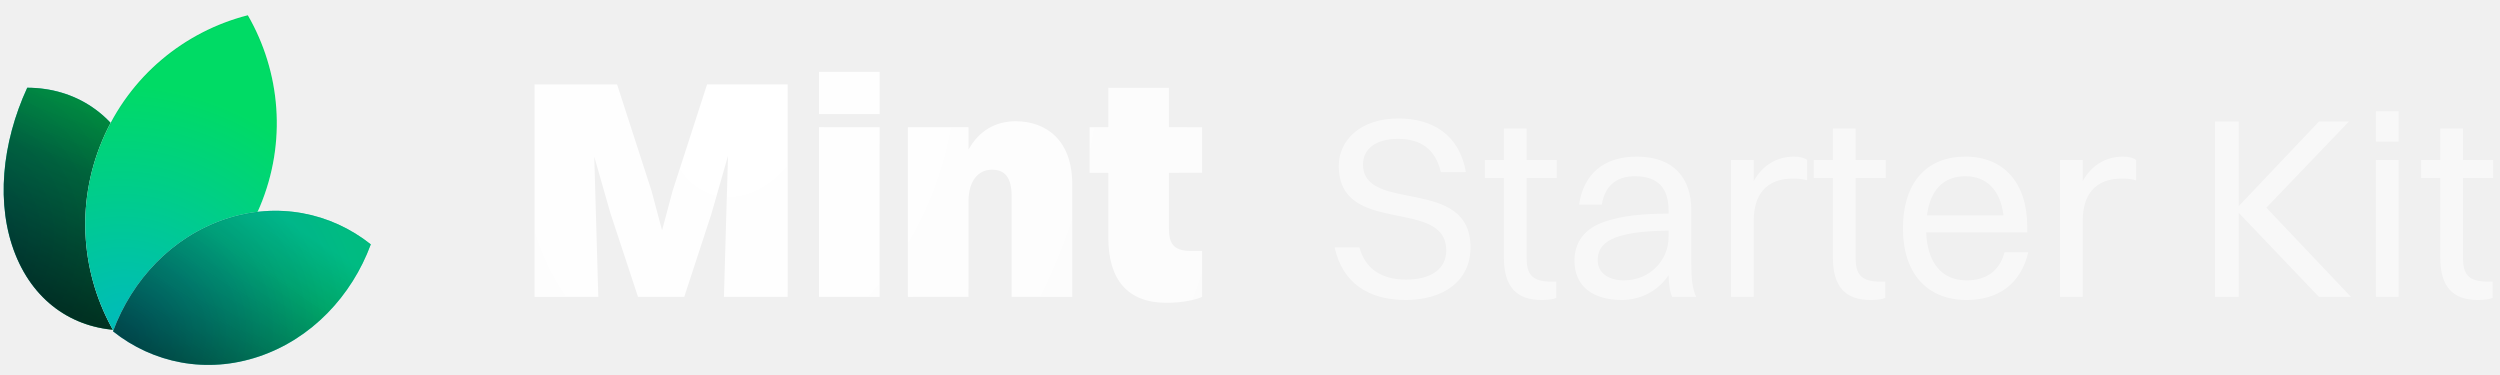
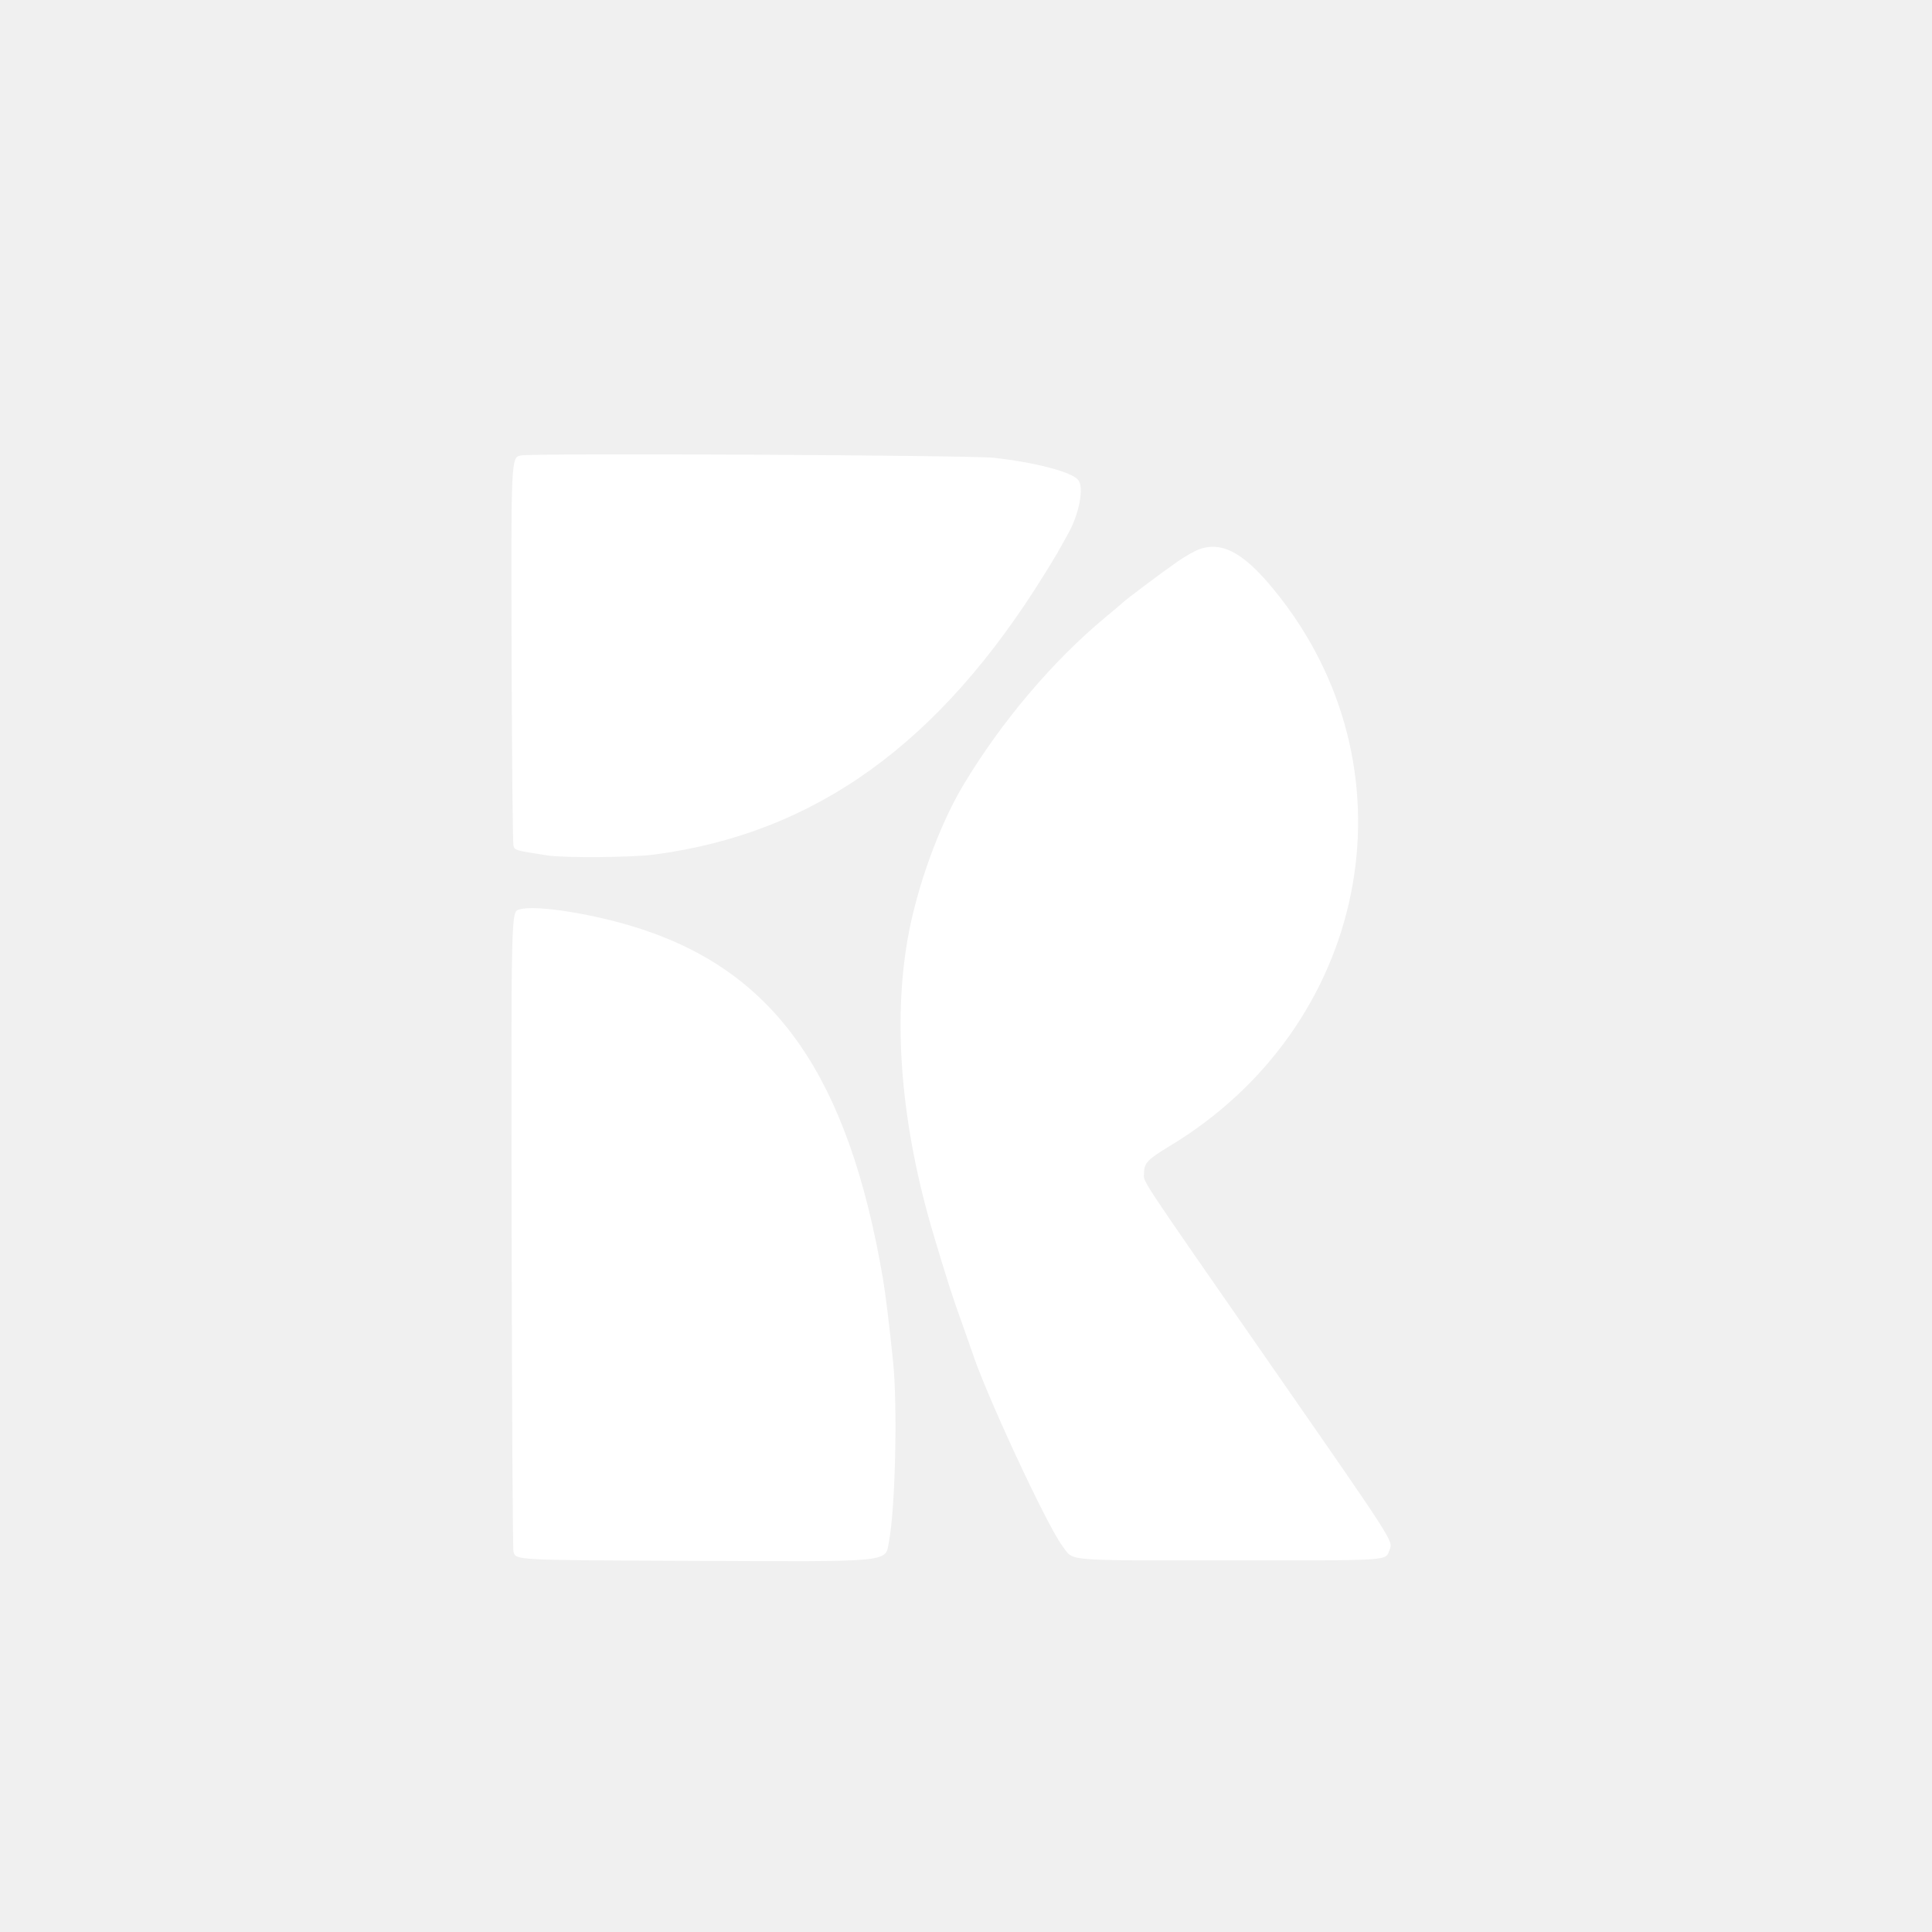
- <svg xmlns="http://www.w3.org/2000/svg" width="160" height="24" viewBox="0 0 160 24" fill="none">
-   <path d="M7.953 21.139C4.896 21.13 2.255 19.458 0.987 16.29C-0.28 13.121 0.109 9.163 1.744 5.615C4.801 5.624 7.442 7.296 8.71 10.465C9.977 13.633 9.588 17.591 7.953 21.139Z" fill="white" />
-   <path d="M7.953 21.139C4.896 21.13 2.255 19.458 0.987 16.29C-0.28 13.121 0.109 9.163 1.744 5.615C4.801 5.624 7.442 7.296 8.71 10.465C9.977 13.633 9.588 17.591 7.953 21.139Z" fill="url(#paint0_radial_115_109)" />
-   <path d="M7.953 21.139C4.896 21.13 2.255 19.458 0.987 16.29C-0.28 13.121 0.109 9.163 1.744 5.615C4.801 5.624 7.442 7.296 8.71 10.465C9.977 13.633 9.588 17.591 7.953 21.139Z" fill="black" fill-opacity="0.5" style="mix-blend-mode:hard-light" />
-   <path d="M7.953 21.139C4.896 21.13 2.255 19.458 0.987 16.29C-0.28 13.121 0.109 9.163 1.744 5.615C4.801 5.624 7.442 7.296 8.71 10.465C9.977 13.633 9.588 17.591 7.953 21.139Z" fill="url(#paint1_linear_115_109)" fill-opacity="0.5" style="mix-blend-mode:hard-light" />
-   <path d="M7.935 21.111C4.897 21.096 2.274 19.431 1.013 16.279C-0.248 13.124 0.136 9.182 1.762 5.643C4.8 5.659 7.423 7.324 8.684 10.476C9.945 13.63 9.561 17.572 7.935 21.111Z" stroke="url(#paint2_linear_115_109)" stroke-opacity="0.05" stroke-width="0.056" />
-   <path d="M7.31 21.257C11.354 20.221 14.884 17.375 16.628 13.236C18.373 9.097 17.945 4.587 15.86 0.976C11.816 2.012 8.287 4.858 6.542 8.998C4.797 13.137 5.225 17.646 7.31 21.257Z" fill="white" />
-   <path d="M7.31 21.257C11.354 20.221 14.884 17.375 16.628 13.236C18.373 9.097 17.945 4.587 15.86 0.976C11.816 2.012 8.287 4.858 6.542 8.998C4.797 13.137 5.225 17.646 7.31 21.257Z" fill="url(#paint3_radial_115_109)" />
-   <path d="M16.602 13.225C14.864 17.349 11.351 20.187 7.324 21.225C5.253 17.624 4.829 13.132 6.568 9.009C8.306 4.885 11.819 2.047 15.846 1.009C17.918 4.61 18.341 9.101 16.602 13.225Z" stroke="url(#paint4_linear_115_109)" stroke-opacity="0.05" stroke-width="0.056" />
-   <path d="M7.234 21.207C9.789 23.237 13.21 23.951 16.577 22.814C19.944 21.677 22.506 18.945 23.73 15.638C21.175 13.608 17.754 12.894 14.387 14.031C11.02 15.168 8.458 17.901 7.234 21.207Z" fill="white" />
-   <path d="M7.234 21.207C9.789 23.237 13.21 23.951 16.577 22.814C19.944 21.677 22.506 18.945 23.73 15.638C21.175 13.608 17.754 12.894 14.387 14.031C11.02 15.168 8.458 17.901 7.234 21.207Z" fill="url(#paint5_radial_115_109)" />
-   <path d="M7.234 21.207C9.789 23.237 13.21 23.951 16.577 22.814C19.944 21.677 22.506 18.945 23.73 15.638C21.175 13.608 17.754 12.894 14.387 14.031C11.02 15.168 8.458 17.901 7.234 21.207Z" fill="black" fill-opacity="0.2" style="mix-blend-mode:hard-light" />
-   <path d="M7.234 21.207C9.789 23.237 13.21 23.951 16.577 22.814C19.944 21.677 22.506 18.945 23.73 15.638C21.175 13.608 17.754 12.894 14.387 14.031C11.02 15.168 8.458 17.901 7.234 21.207Z" fill="url(#paint6_linear_115_109)" fill-opacity="0.5" style="mix-blend-mode:hard-light" />
-   <path d="M16.568 22.787C13.218 23.918 9.814 23.212 7.267 21.198C8.492 17.907 11.044 15.189 14.396 14.058C17.747 12.927 21.15 13.633 23.697 15.648C22.472 18.938 19.92 21.656 16.568 22.787Z" stroke="url(#paint7_linear_115_109)" stroke-opacity="0.05" stroke-width="0.056" />
-   <path d="M34.212 19V5.4H39.492L41.692 12.2L42.372 14.74L43.052 12.2L45.252 5.4H50.412V19H46.332L46.592 9.98L45.532 13.68L43.792 19H40.832L39.052 13.6L38.032 10.02L38.292 19H34.212ZM52.416 7.3V4.6H56.295V7.3H52.416ZM52.416 19V8.14H56.295V19H52.416ZM58.104 19V8.14H61.984V9.58C62.664 8.34 63.744 7.76 65.004 7.76C66.964 7.76 68.624 8.98 68.624 11.78V19H64.744V12.56C64.744 11.34 64.304 10.86 63.484 10.86C62.604 10.86 61.984 11.58 61.984 12.88V19H58.104ZM70.933 15.22V11.06H69.733V8.14H70.933V5.62H74.813V8.14H76.933V11.06H74.813V14.6C74.813 15.5 75.033 16.06 76.213 16.06H76.933V19C76.493 19.2 75.673 19.38 74.653 19.38C72.153 19.38 70.933 17.88 70.933 15.22Z" fill="url(#paint8_radial_115_109)" />
-   <path d="M87.232 10.519C87.232 13.687 94.112 11.229 94.112 15.832C94.112 17.994 92.364 19.198 89.971 19.198C87.562 19.198 85.912 18.093 85.417 15.832H87.001C87.364 17.169 88.371 17.895 89.987 17.895C91.671 17.895 92.561 17.152 92.561 16.03C92.561 12.598 85.681 15.155 85.681 10.618C85.681 9.001 87.034 7.582 89.509 7.582C91.671 7.582 93.403 8.621 93.816 11.014H92.215C91.868 9.529 90.912 8.886 89.476 8.886C88.057 8.886 87.232 9.529 87.232 10.519ZM96.25 16.476V11.393H95.029V10.239H96.25V8.226H97.702V10.239H99.632V11.393H97.702V16.476C97.702 17.532 98.015 18.026 99.302 18.026H99.599V19.066C99.434 19.148 99.071 19.198 98.659 19.198C97.025 19.198 96.25 18.323 96.25 16.476ZM102.516 13.093H101.064C101.345 11.162 102.615 10.024 104.76 10.024C107.103 10.024 108.242 11.393 108.242 13.44V16.888C108.242 17.895 108.324 18.521 108.555 19H107.021C106.856 18.654 106.806 18.142 106.79 17.614C106.047 18.72 104.859 19.198 103.803 19.198C101.988 19.198 100.767 18.357 100.767 16.69C100.767 15.486 101.427 14.611 102.714 14.182C103.902 13.786 105.107 13.687 106.79 13.671V13.473C106.79 12.053 106.13 11.278 104.628 11.278C103.374 11.278 102.698 11.971 102.516 13.093ZM102.252 16.657C102.252 17.465 102.929 17.944 103.952 17.944C105.569 17.944 106.79 16.674 106.79 15.172V14.759C103.061 14.793 102.252 15.585 102.252 16.657ZM110.787 19V10.239H112.239V11.591C112.833 10.519 113.774 10.024 114.83 10.024C115.176 10.024 115.49 10.107 115.655 10.239V11.542C115.407 11.46 115.094 11.427 114.747 11.427C112.998 11.427 112.239 12.515 112.239 14.1V19H110.787ZM117.305 16.476V11.393H116.084V10.239H117.305V8.226H118.757V10.239H120.688V11.393H118.757V16.476C118.757 17.532 119.071 18.026 120.358 18.026H120.655V19.066C120.49 19.148 120.127 19.198 119.714 19.198C118.081 19.198 117.305 18.323 117.305 16.476ZM129.809 16.145C129.33 18.192 127.862 19.198 125.865 19.198C123.324 19.198 121.79 17.482 121.79 14.627C121.79 11.658 123.324 10.024 125.783 10.024C128.258 10.024 129.743 11.723 129.743 14.512V14.875H123.275C123.357 16.838 124.281 17.944 125.865 17.944C127.103 17.944 127.977 17.35 128.291 16.145H129.809ZM125.783 11.278C124.38 11.278 123.539 12.152 123.324 13.786H128.225C128.027 12.169 127.152 11.278 125.783 11.278ZM131.843 19V10.239H133.295V11.591C133.889 10.519 134.829 10.024 135.885 10.024C136.232 10.024 136.545 10.107 136.71 10.239V11.542C136.463 11.46 136.149 11.427 135.803 11.427C134.054 11.427 133.295 12.515 133.295 14.1V19H131.843ZM141.763 19V7.78H143.281V13.192L148.413 7.78H150.327L145.047 13.291L150.459 19H148.413L143.281 13.621V19H141.763ZM152.06 9.067V7.12H153.512V9.067H152.06ZM152.06 19V10.239H153.512V19H152.06ZM156.178 16.476V11.393H154.957V10.239H156.178V8.226H157.63V10.239H159.56V11.393H157.63V16.476C157.63 17.532 157.943 18.026 159.23 18.026H159.527V19.066C159.362 19.148 158.999 19.198 158.587 19.198C156.953 19.198 156.178 18.323 156.178 16.476Z" fill="white" fill-opacity="0.55" />
-   <defs>
-     <radialGradient id="paint0_radial_115_109" cx="0" cy="0" r="1" gradientUnits="userSpaceOnUse" gradientTransform="translate(-3.00503 15.023) rotate(-10.029) scale(17.9572 17.784)">
-       <stop stop-color="#00B0BB" />
-       <stop offset="1" stop-color="#00DB65" />
-     </radialGradient>
-     <linearGradient id="paint1_linear_115_109" x1="7.39" y1="4.813" x2="1.63" y2="18.689" gradientUnits="userSpaceOnUse">
-       <stop stop-color="#18E299" />
-       <stop offset="1" />
-     </linearGradient>
-     <linearGradient id="paint2_linear_115_109" x1="7.948" y1="8.016" x2="1.761" y2="18.746" gradientUnits="userSpaceOnUse">
-       <stop />
-       <stop offset="1" stop-opacity="0" />
-     </linearGradient>
-     <radialGradient id="paint3_radial_115_109" cx="0" cy="0" r="1" gradientUnits="userSpaceOnUse" gradientTransform="translate(8.11404 20.8822) rotate(-75.7542) scale(21.6246 23.7772)">
-       <stop stop-color="#00BBBB" />
-       <stop offset="0.713" stop-color="#00DB65" />
-     </radialGradient>
-     <linearGradient id="paint4_linear_115_109" x1="7.602" y1="5.871" x2="15.556" y2="16.372" gradientUnits="userSpaceOnUse">
-       <stop />
-       <stop offset="1" stop-opacity="0" />
-     </linearGradient>
-     <radialGradient id="paint5_radial_115_109" cx="0" cy="0" r="1" gradientUnits="userSpaceOnUse" gradientTransform="translate(7.84537 21.5181) rotate(-20.3525) scale(18.5603 17.32)">
-       <stop stop-color="#00B0BB" />
-       <stop offset="1" stop-color="#00DB65" />
-     </radialGradient>
-     <linearGradient id="paint6_linear_115_109" x1="16.808" y1="13.007" x2="10.041" y2="22.994" gradientUnits="userSpaceOnUse">
-       <stop stop-color="#00B1BC" />
-       <stop offset="1" />
-     </linearGradient>
-     <linearGradient id="paint7_linear_115_109" x1="16.808" y1="13.007" x2="14.169" y2="23.841" gradientUnits="userSpaceOnUse">
-       <stop />
-       <stop offset="1" stop-opacity="0" />
-     </linearGradient>
-     <radialGradient id="paint8_radial_115_109" cx="0" cy="0" r="1" gradientUnits="userSpaceOnUse" gradientTransform="translate(47.2781 7) rotate(19.0047) scale(67.5582 85.7506)">
-       <stop stop-color="white" />
-       <stop offset="1" stop-color="white" stop-opacity="0.5" />
-     </radialGradient>
-   </defs>
+ <svg xmlns="http://www.w3.org/2000/svg" class="" width="48" height="48" viewBox="0 0 400 585" role="img" aria-label="Company Logo" style="transform: scale(1); transition: transform 0.3s;">
+   <rect width="100%" height="100%" fill="transparent" aria-hidden="true" />
+   <g>
+     <path d="M65.255 137.908C62.231 138.469 62.232 138.452 62.422 200.249C62.515 230.249 62.762 255.379 62.971 256.093C63.376 257.475 63.512 257.513 73.266 259.020C78.350 259.806 98.929 259.644 105.571 258.766C154.358 252.321 192.011 225.224 223.926 173.593C227.452 167.888 227.743 167.388 231.099 161.270C234.338 155.364 235.756 147.579 233.998 145.356C232.074 142.923 221.144 140.042 208.468 138.625C201.187 137.811 69.335 137.151 65.255 137.908" fill="#fff" aria-hidden="true" style="opacity:1;transform:scale(1);transition:transform 0.3s ease, opacity 0.3s ease;transition-delay:0s" />
+     <path d="M270.707 166.283C269.322 166.762 266.296 168.476 263.982 170.092C259.245 173.400 248.606 181.365 247.530 182.408C247.142 182.784 244.807 184.762 242.341 186.803C226.311 200.076 210.615 218.611 199.106 237.858C191.853 249.989 185.067 268.757 182.356 284.184C177.783 310.202 180.473 341.262 190.098 373.599C194.298 387.710 195.826 392.445 199.262 401.993C200.395 405.143 201.501 408.281 201.719 408.966C205.651 421.349 224.457 461.849 229.176 468.099C232.748 472.831 228.661 472.478 279.950 472.478C330.112 472.478 326.835 472.703 328.299 469.168C329.351 466.629 329.446 466.777 293.898 415.610C250.489 353.127 253.911 358.308 253.911 355.073C253.911 352.213 255.094 350.977 261.534 347.107C321.387 311.134 336.930 235.138 295.437 181.341C285.119 167.963 278.140 163.713 270.707 166.283" fill="#fff" aria-hidden="true" style="opacity:1;transform:scale(1);transition:transform 0.3s ease, opacity 0.3s ease;transition-delay:0.2s" />
+     <path d="M64.757 275.378C62.237 276.144 62.277 274.411 62.432 375.093C62.512 426.463 62.756 469.106 62.976 469.855C63.731 472.427 63.198 472.399 116.065 472.611C179.148 472.863 175.457 473.235 176.719 466.501C178.604 456.431 179.291 425.928 177.936 412.453C176.909 402.251 175.596 391.497 174.833 387.049C164.412 326.284 142.693 294.831 101.868 281.383C87.989 276.810 69.752 273.860 64.757 275.378" fill="#fff" aria-hidden="true" style="opacity:1;transform:scale(1);transition:transform 0.3s ease, opacity 0.3s ease;transition-delay:0.4s" />
+   </g>
</svg>
